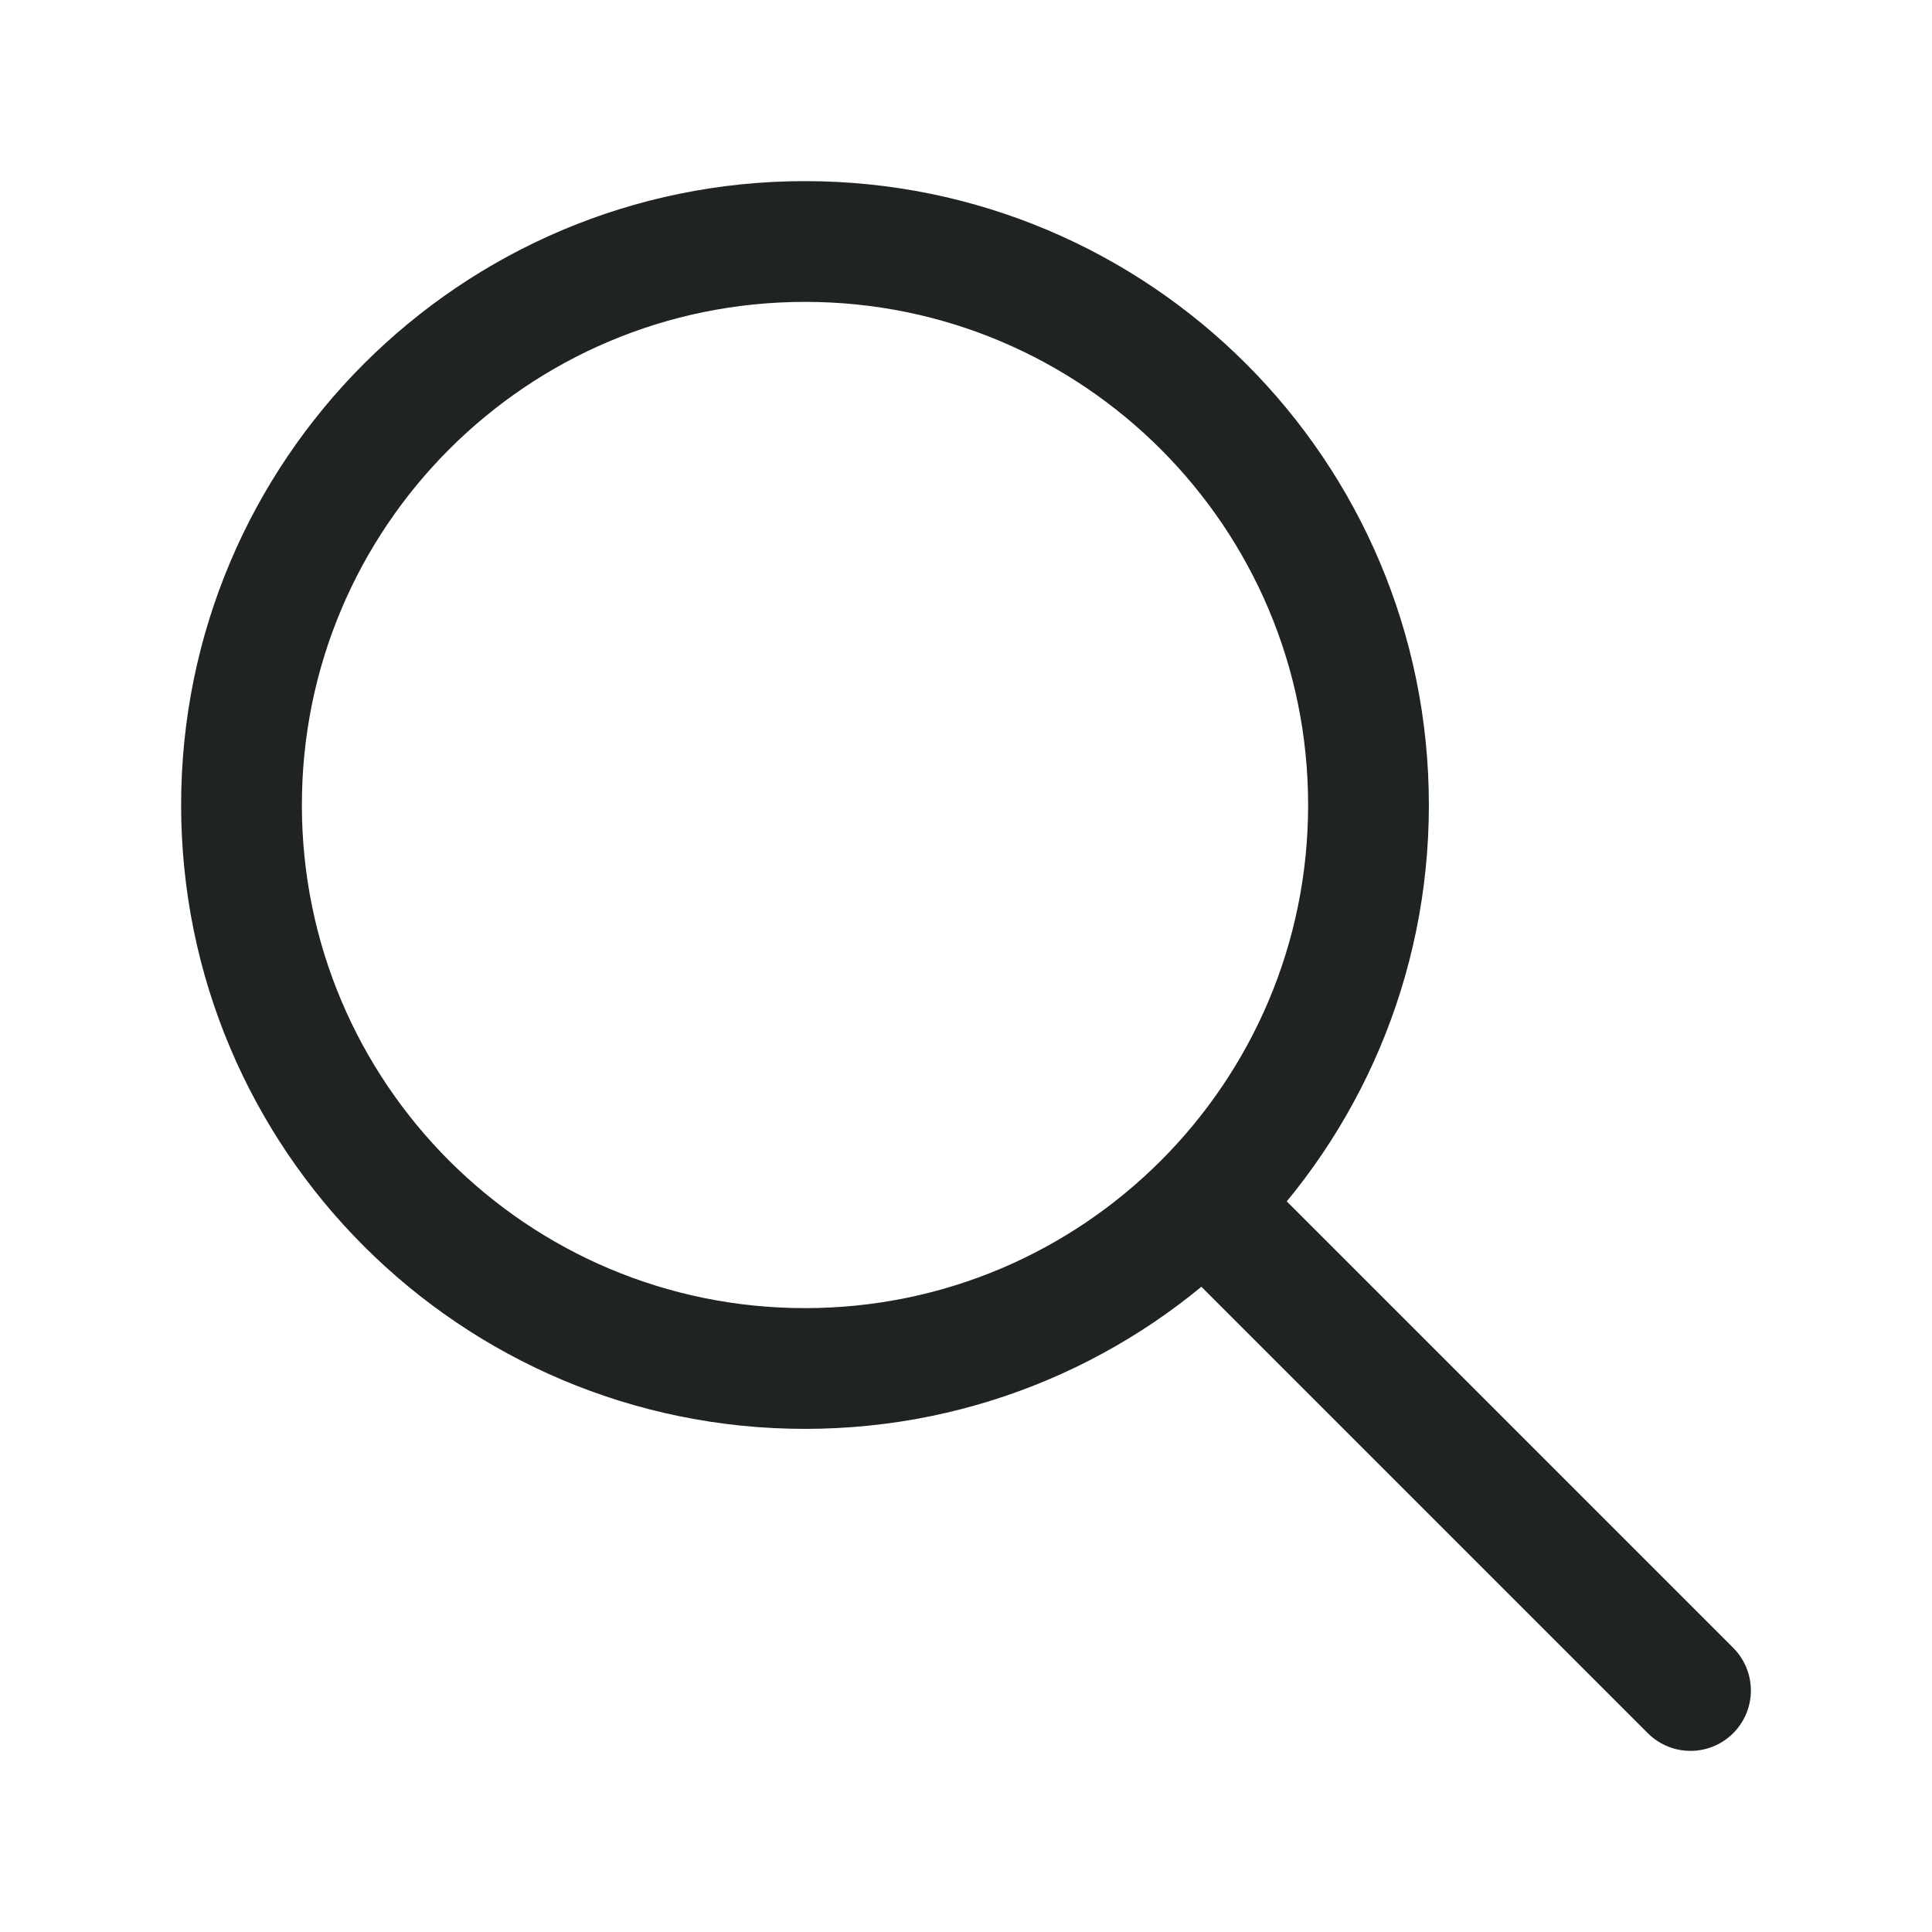
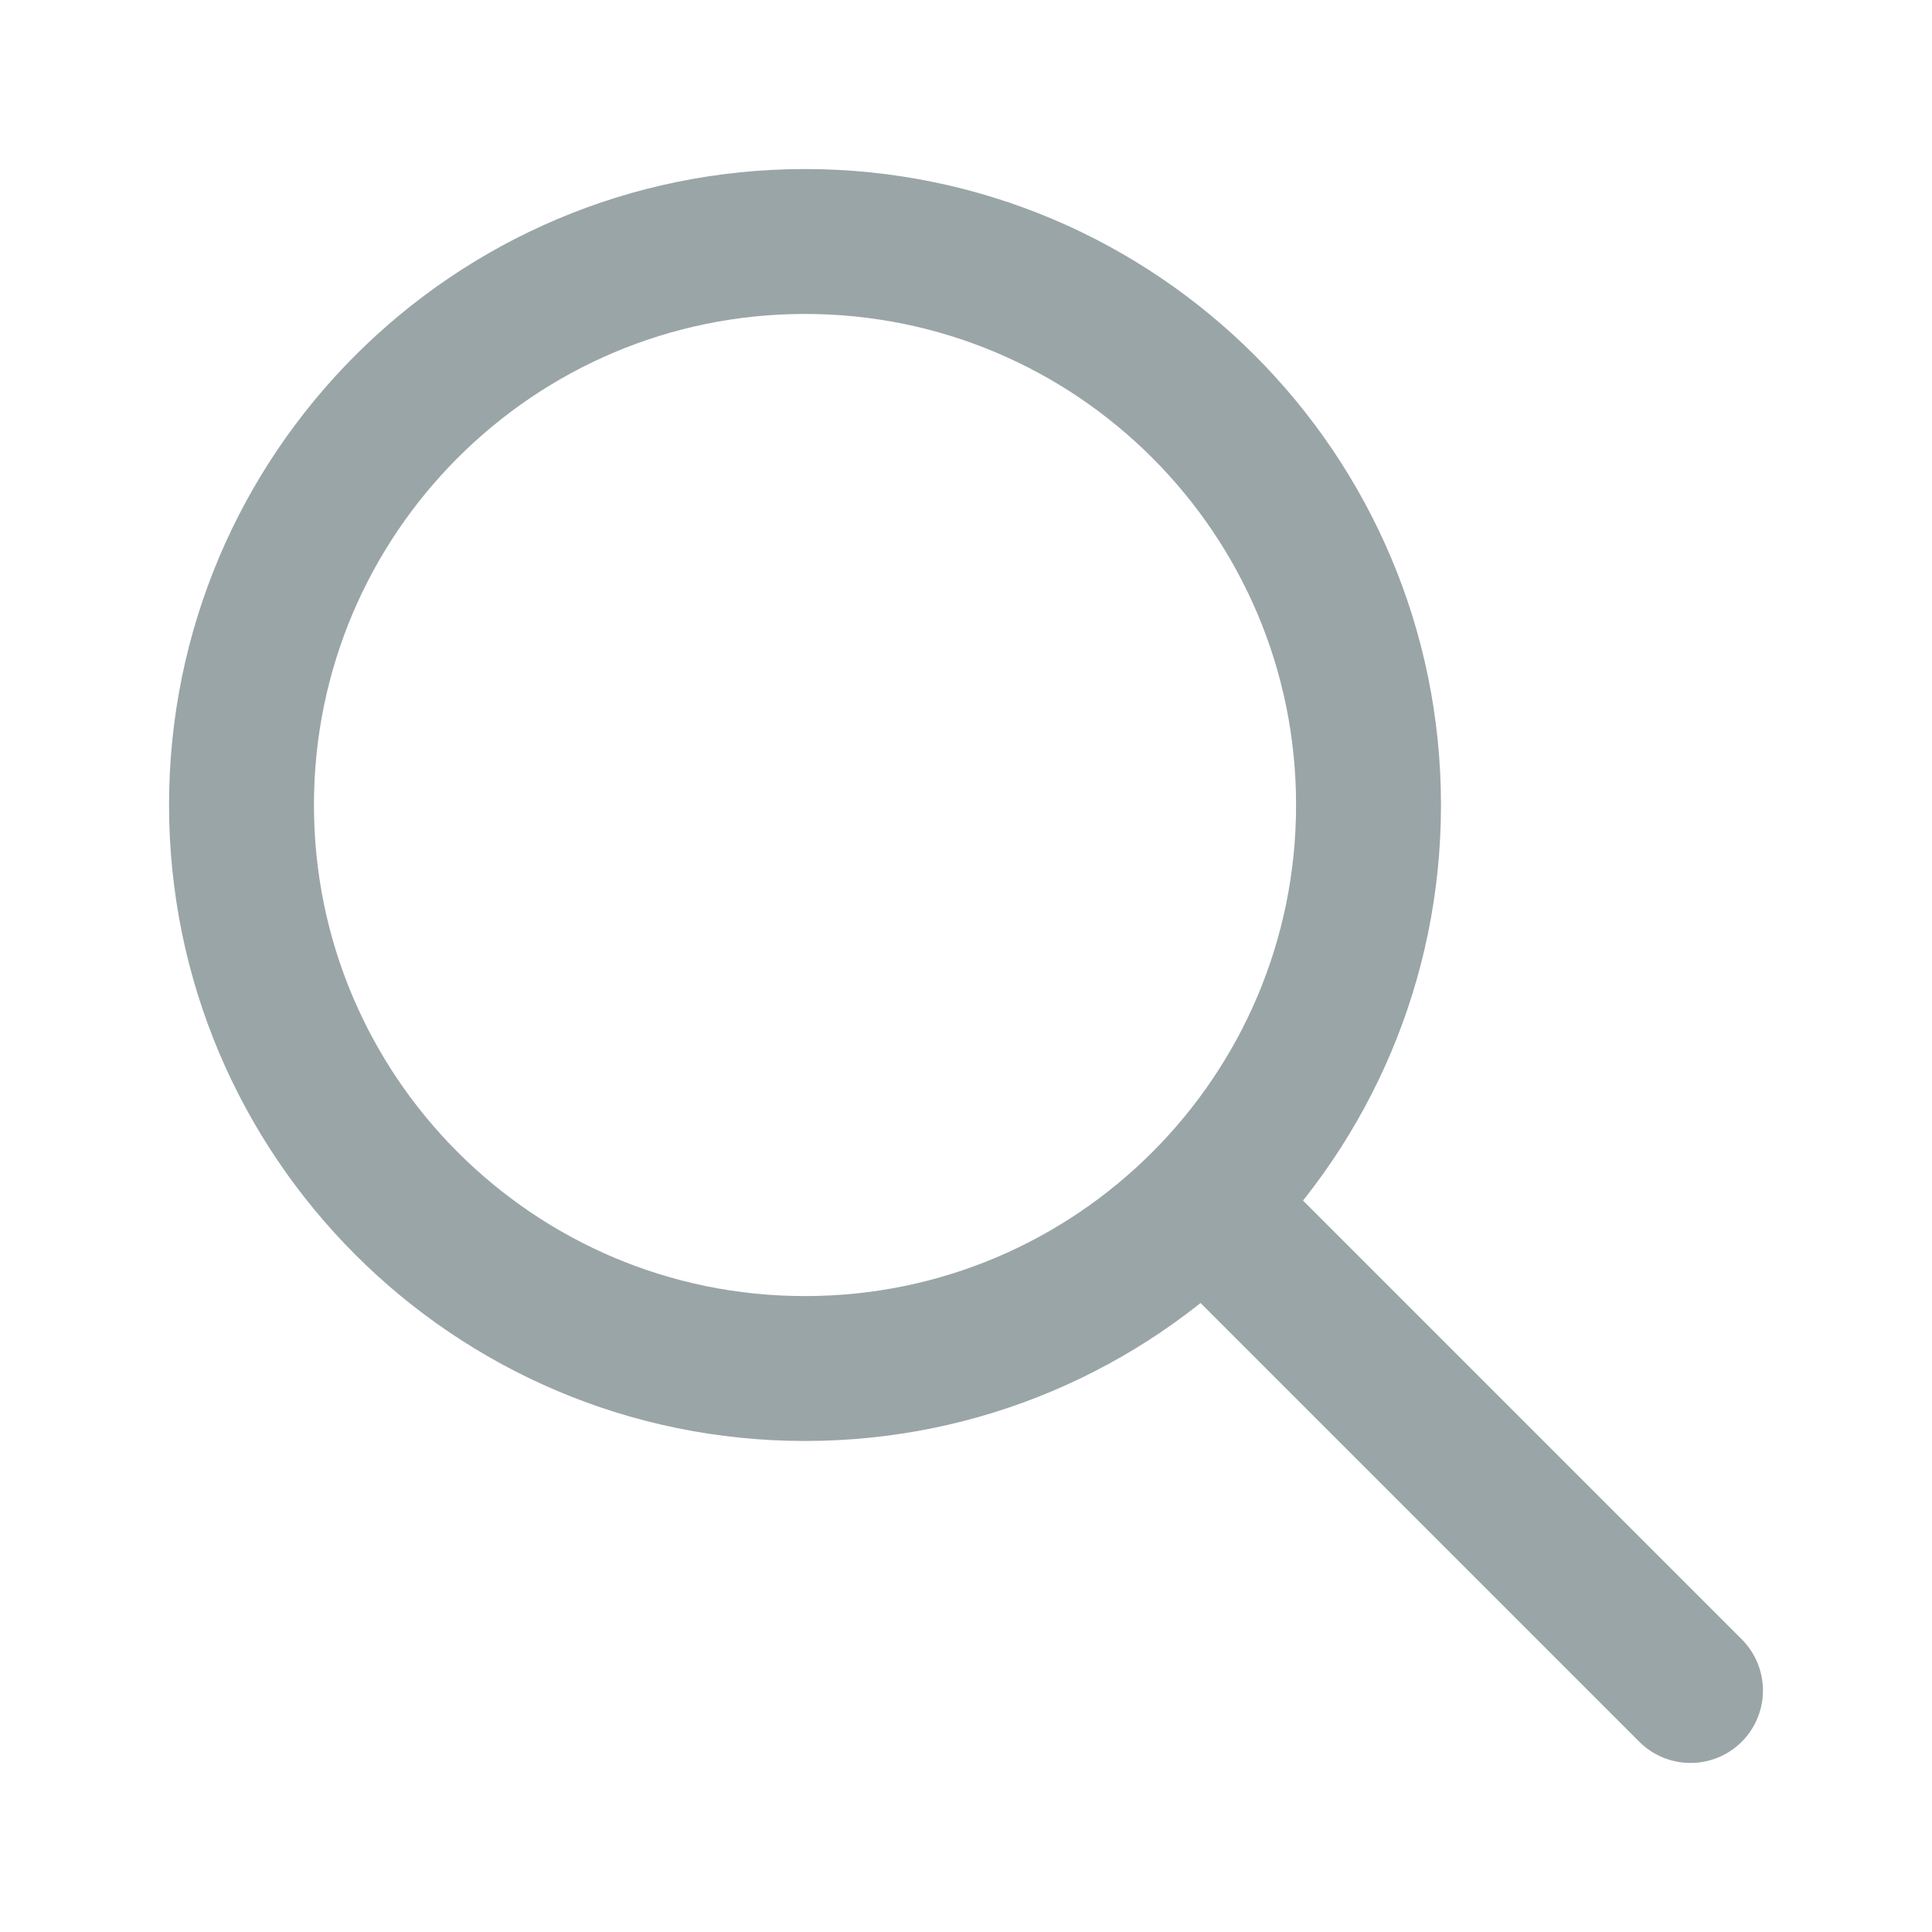
- <svg xmlns="http://www.w3.org/2000/svg" width="24" height="24" viewBox="0 0 24 24" fill="none">
-   <path d="M15 15L21 21M10 17C6.134 17 3 13.866 3 10C3 6.134 6.134 3 10 3C13.866 3 17 6.134 17 10C17 13.866 13.866 17 10 17Z" stroke="#1F2324" stroke-width="1.5" stroke-linecap="round" stroke-linejoin="round" />
+ <svg xmlns="http://www.w3.org/2000/svg" width="20" height="20" viewBox="0 0 20 20" fill="none">
+   <path d="M12.5 12.5L17.5 17.5M8.333 14.167C5.112 14.167 2.5 11.555 2.5 8.333C2.5 5.112 5.112 2.5 8.333 2.5C11.555 2.5 14.167 5.112 14.167 8.333C14.167 11.555 11.555 14.167 8.333 14.167Z" stroke="#9AA5A8" stroke-width="1.5" stroke-linecap="round" stroke-linejoin="round" />
</svg>
